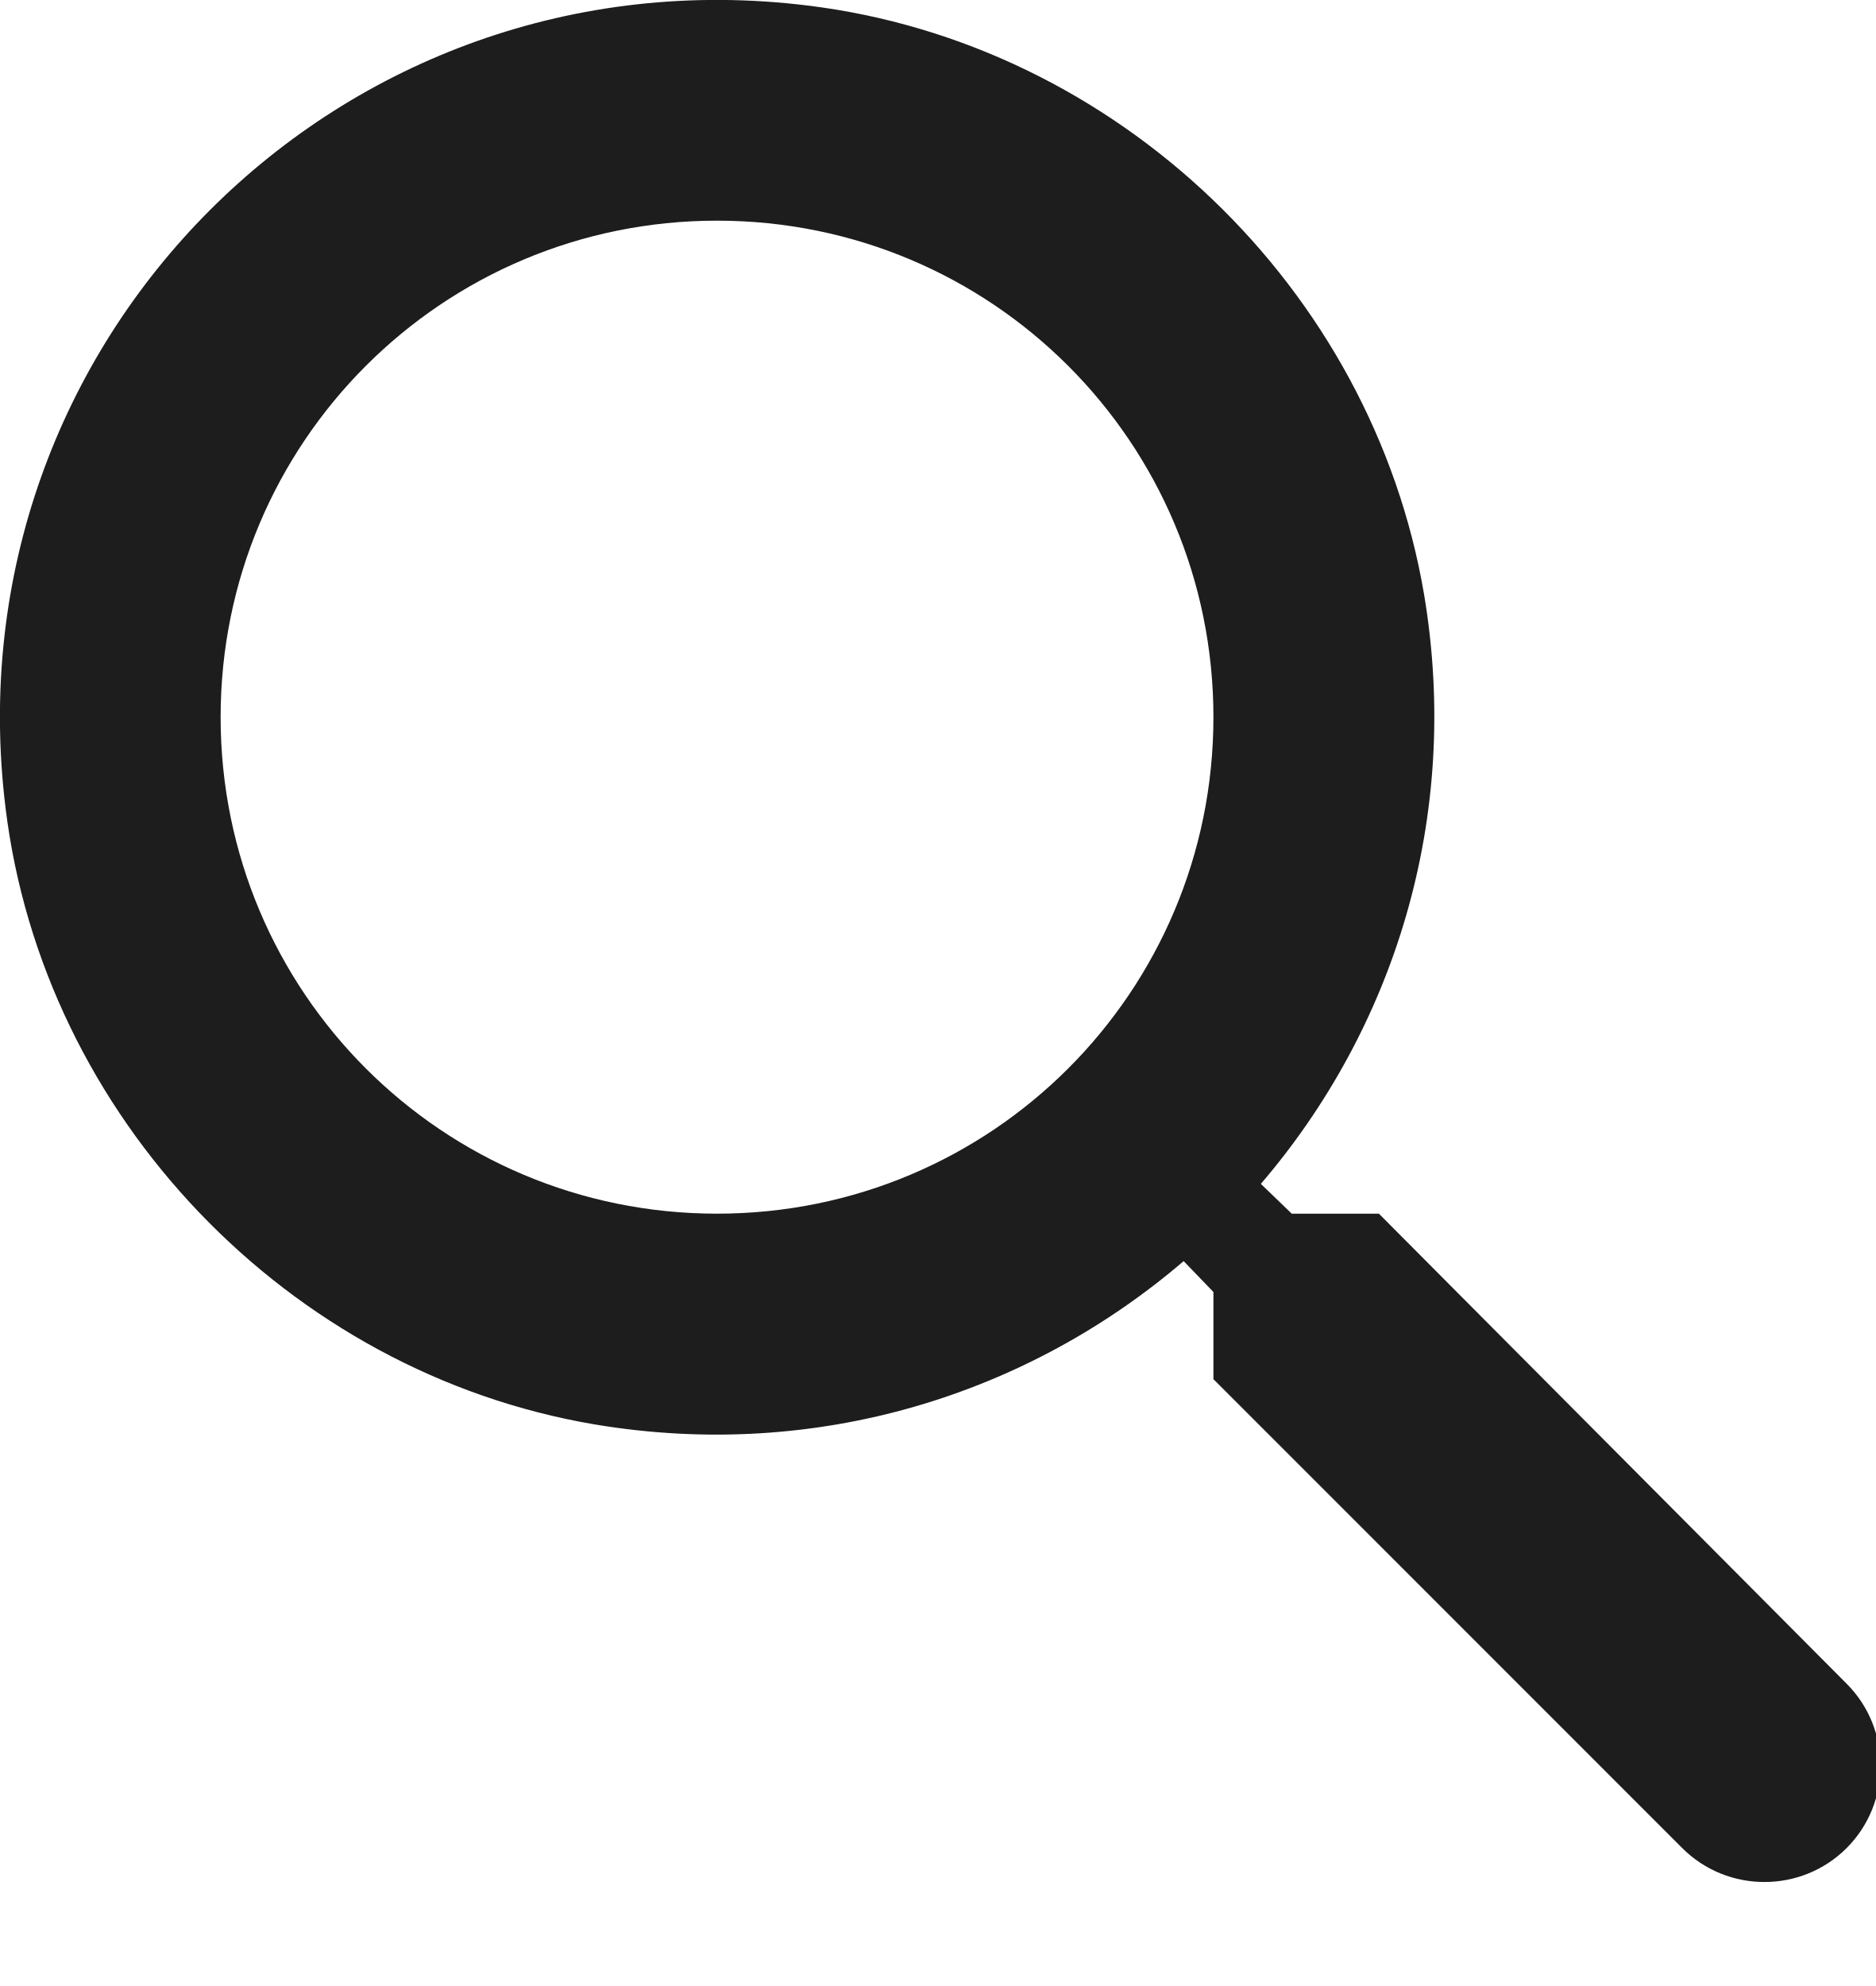
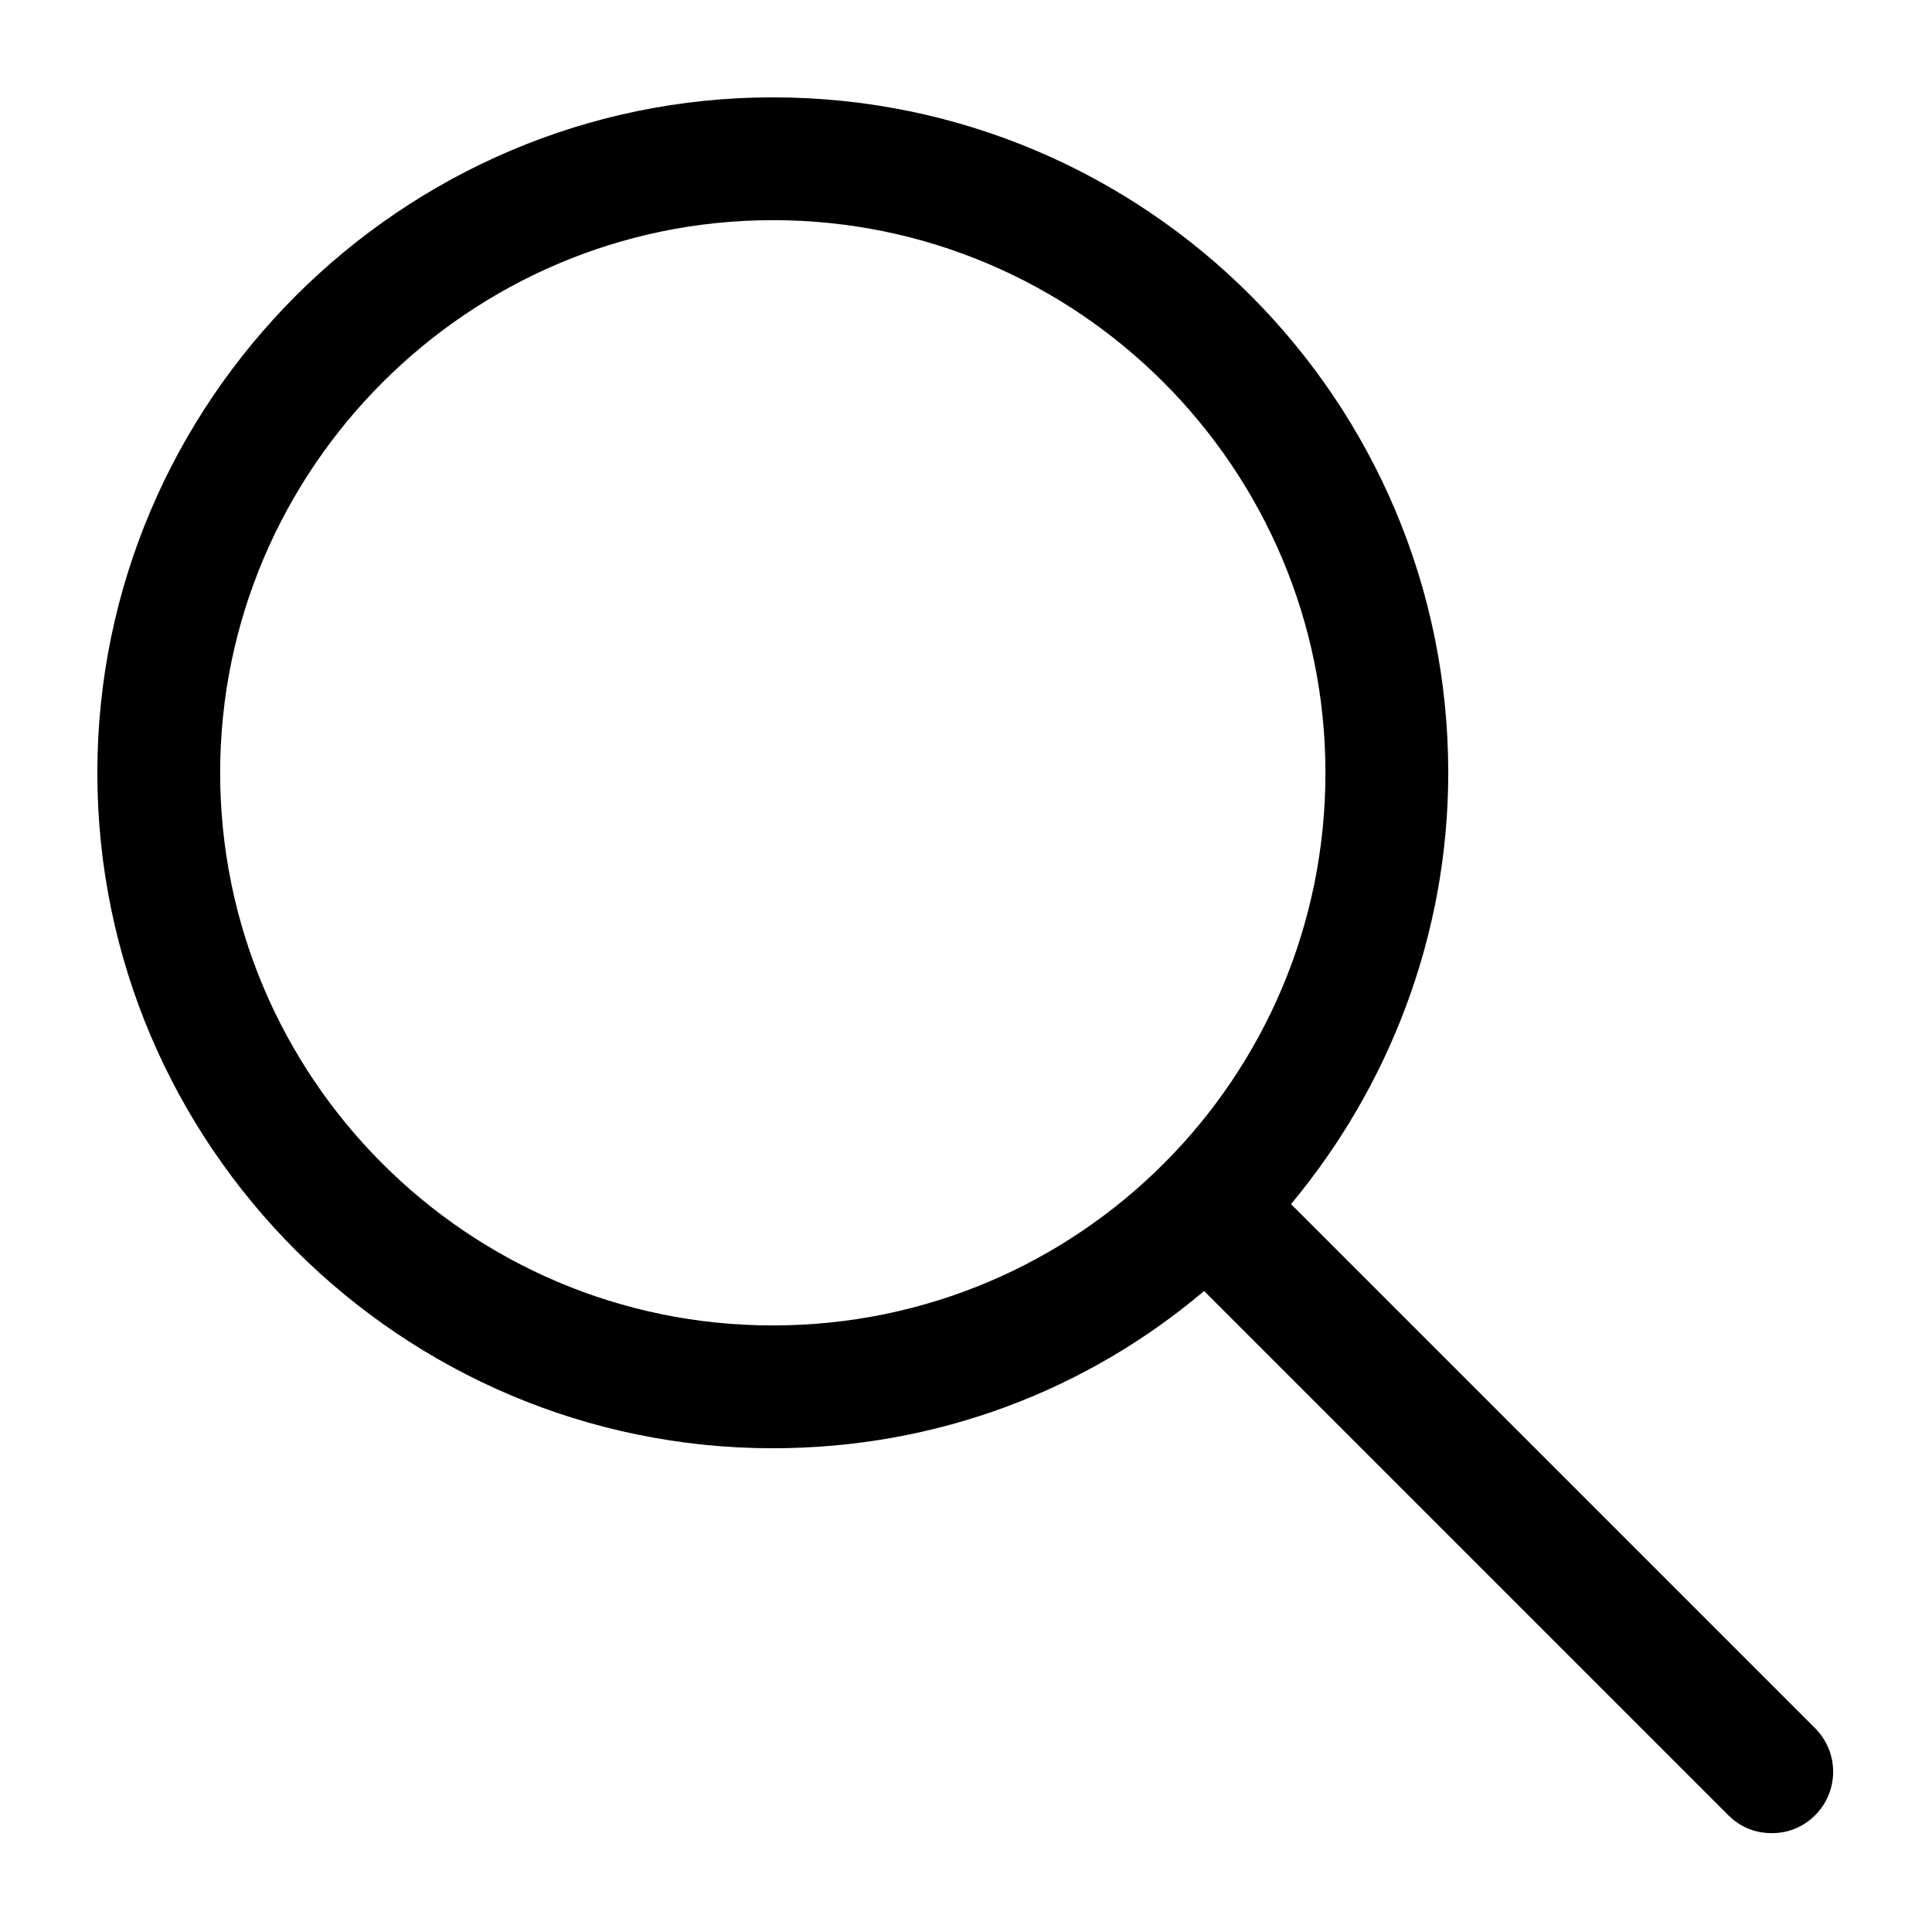
- <svg xmlns="http://www.w3.org/2000/svg" width="17px" height="18px" viewBox="0 0 17 18" version="1.1">
-   <g id="Icons" stroke="none" stroke-width="1" fill="none" fill-rule="evenodd">
-     <g id="Rounded" transform="translate(-545, -421)">
-       <g id="Action" transform="translate(100, 100)">
-         <g id="-Round-/-Action-/-search" transform="translate(442, 318)">
-           <g>
-             <polygon id="Path" points="0 0 24 0 24 24 0 24" />
-             <path d="M15.5,14 L14.71,14 L14.43,13.73 C15.63,12.33 16.25,10.42 15.91,8.39 C15.44,5.61 13.12,3.39 10.32,3.05 C6.09,2.53 2.53,6.09 3.05,10.32 C3.39,13.12 5.61,15.44 8.39,15.91 C10.42,16.25 12.33,15.63 13.73,14.43 L14,14.71 L14,15.5 L18.25,19.75 C18.66,20.16 19.33,20.16 19.74,19.75 C20.15,19.34 20.15,18.67 19.74,18.26 L15.5,14 Z M9.5,14 C7.01,14 5,11.99 5,9.5 C5,7.01 7.01,5 9.5,5 C11.99,5 14,7.01 14,9.5 C14,11.99 11.99,14 9.5,14 Z" id="🔹Icon-Color" fill="#1D1D1D" />
-           </g>
-         </g>
-       </g>
-     </g>
+ <svg xmlns="http://www.w3.org/2000/svg" version="1.1" viewBox="0 0 129 129" enable-background="new 0 0 129 129">
+   <g>
+     <path d="M51.6,96.7c11,0,21-3.9,28.8-10.5l35,35c0.8,0.8,1.8,1.2,2.9,1.2s2.1-0.4,2.9-1.2c1.6-1.6,1.6-4.2,0-5.8l-35-35   c6.5-7.8,10.5-17.9,10.5-28.8c0-24.9-20.2-45.1-45.1-45.1C26.8,6.5,6.5,26.8,6.5,51.6C6.5,76.5,26.8,96.7,51.6,96.7z M51.6,14.7   c20.4,0,36.9,16.6,36.9,36.9C88.5,72,72,88.5,51.6,88.5c-20.4,0-36.9-16.6-36.9-36.9C14.7,31.3,31.3,14.7,51.6,14.7z" />
  </g>
</svg>
